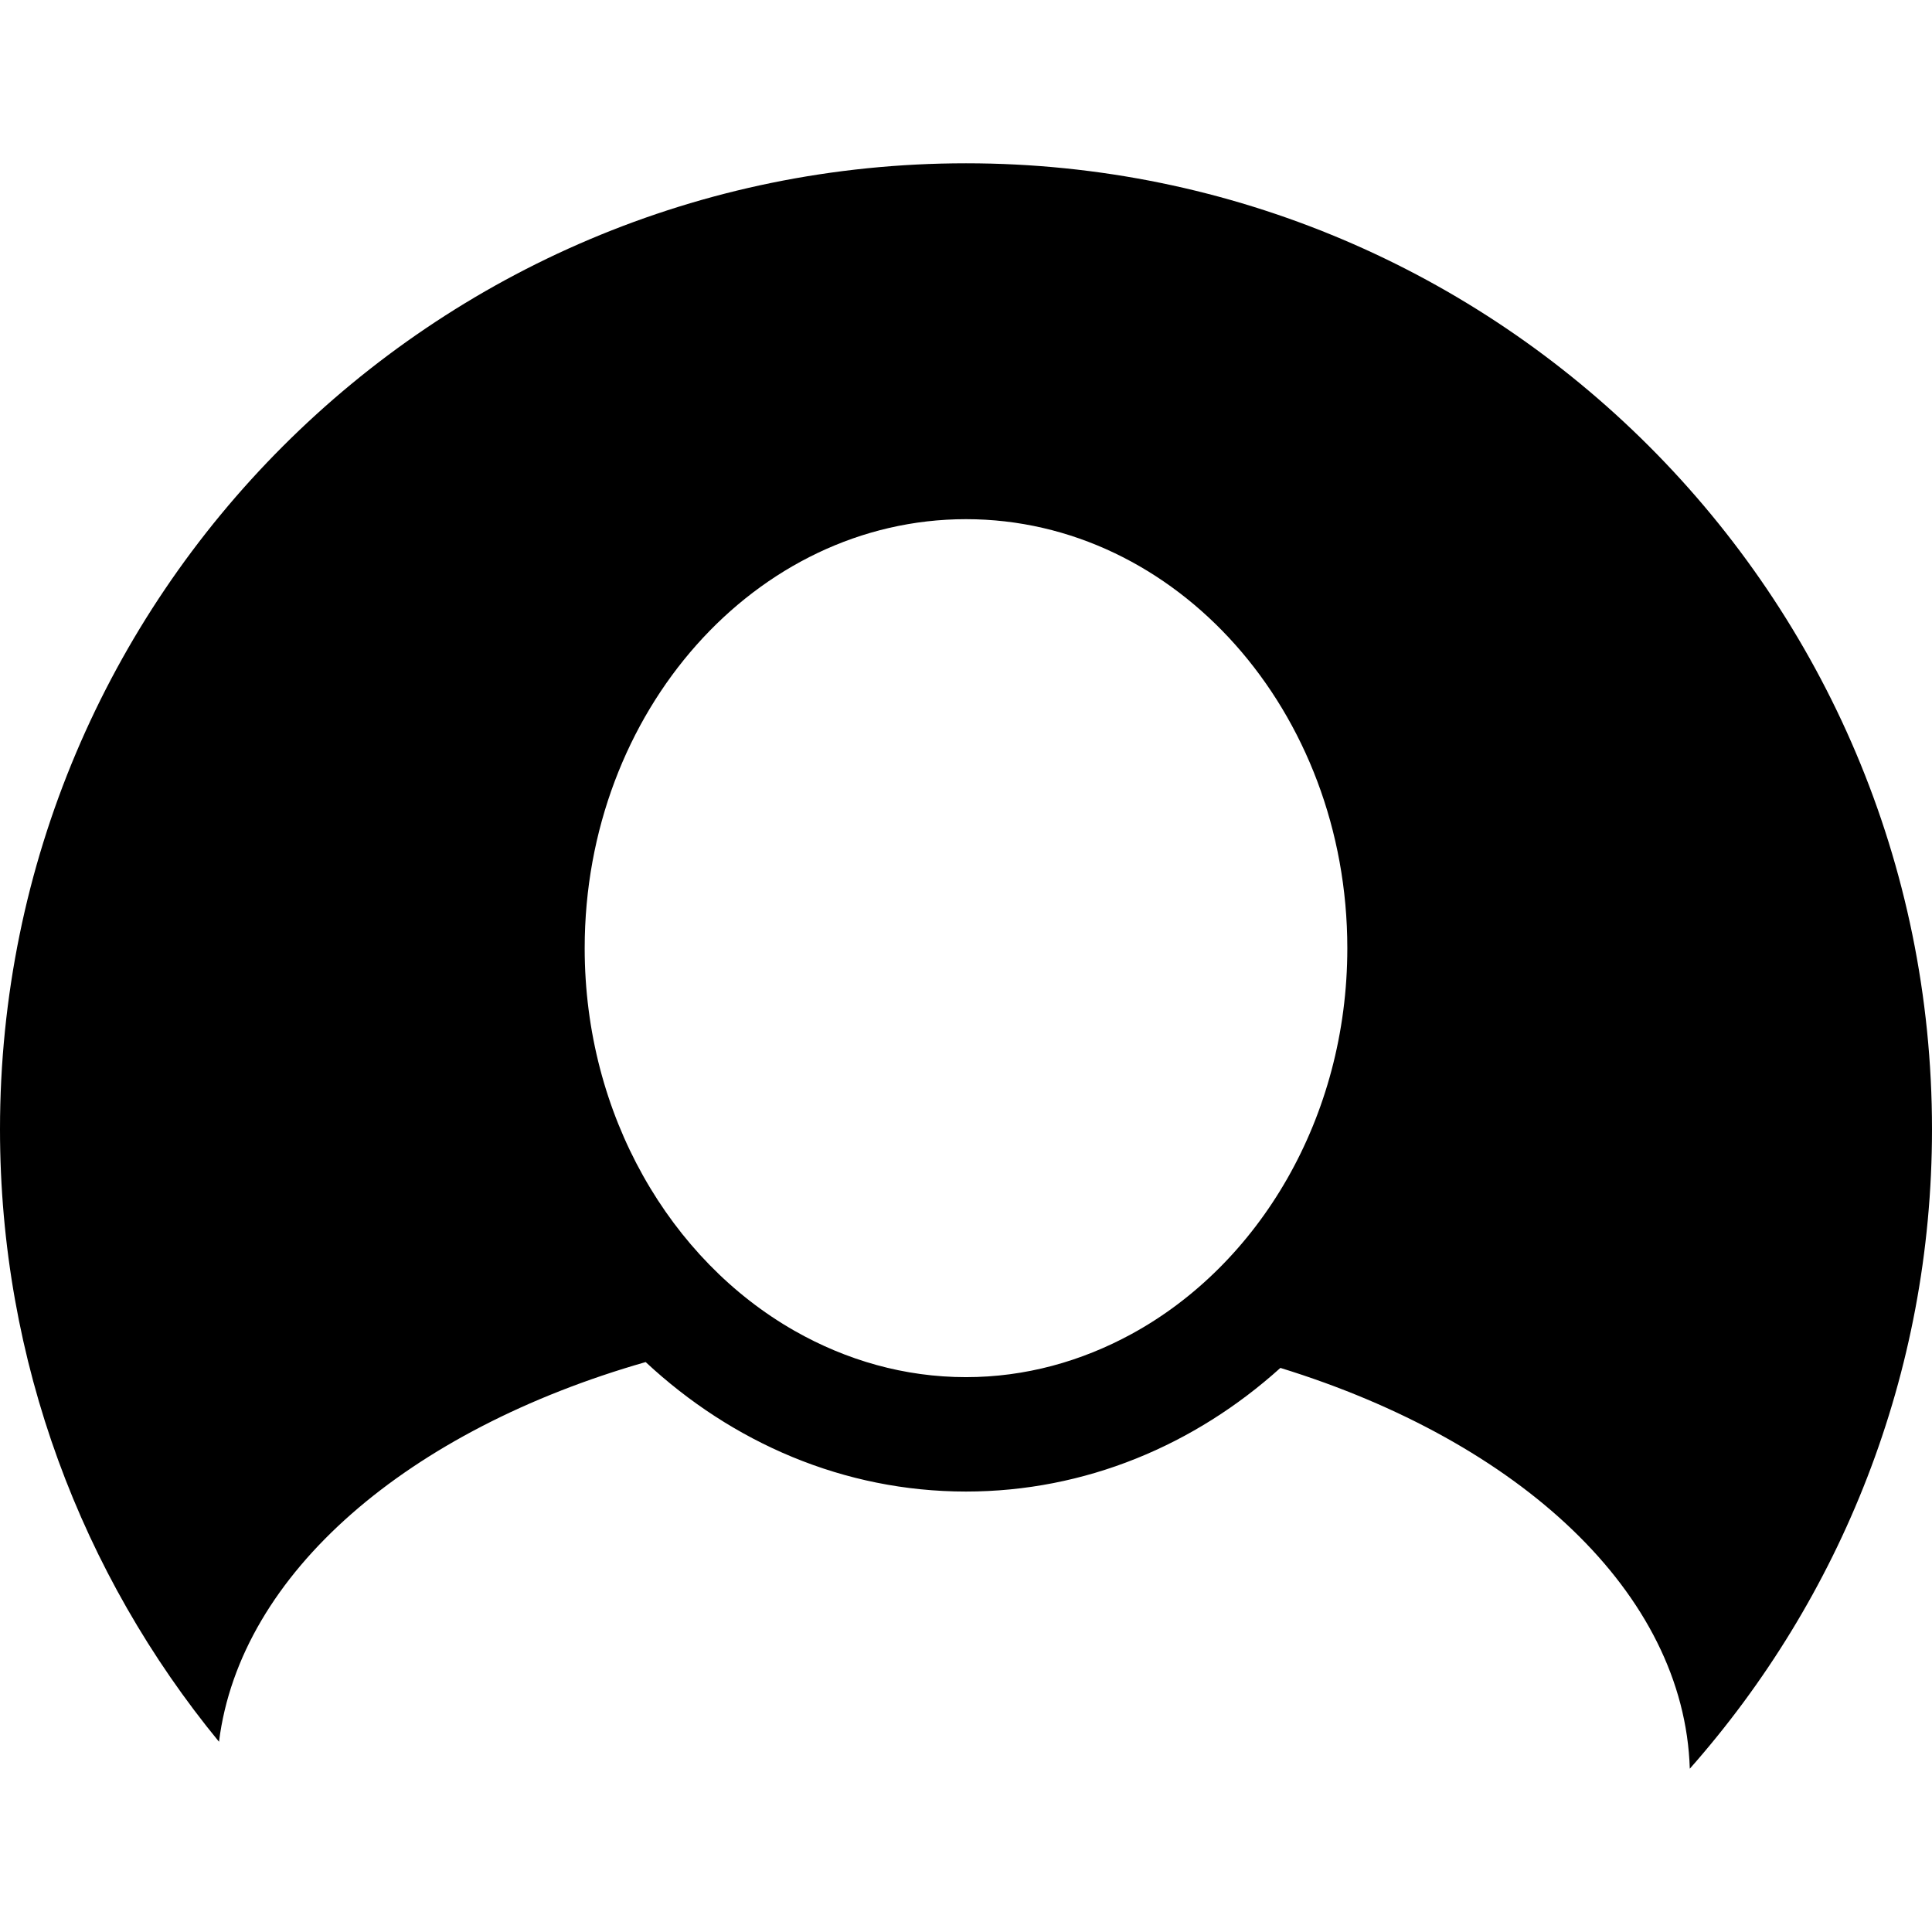
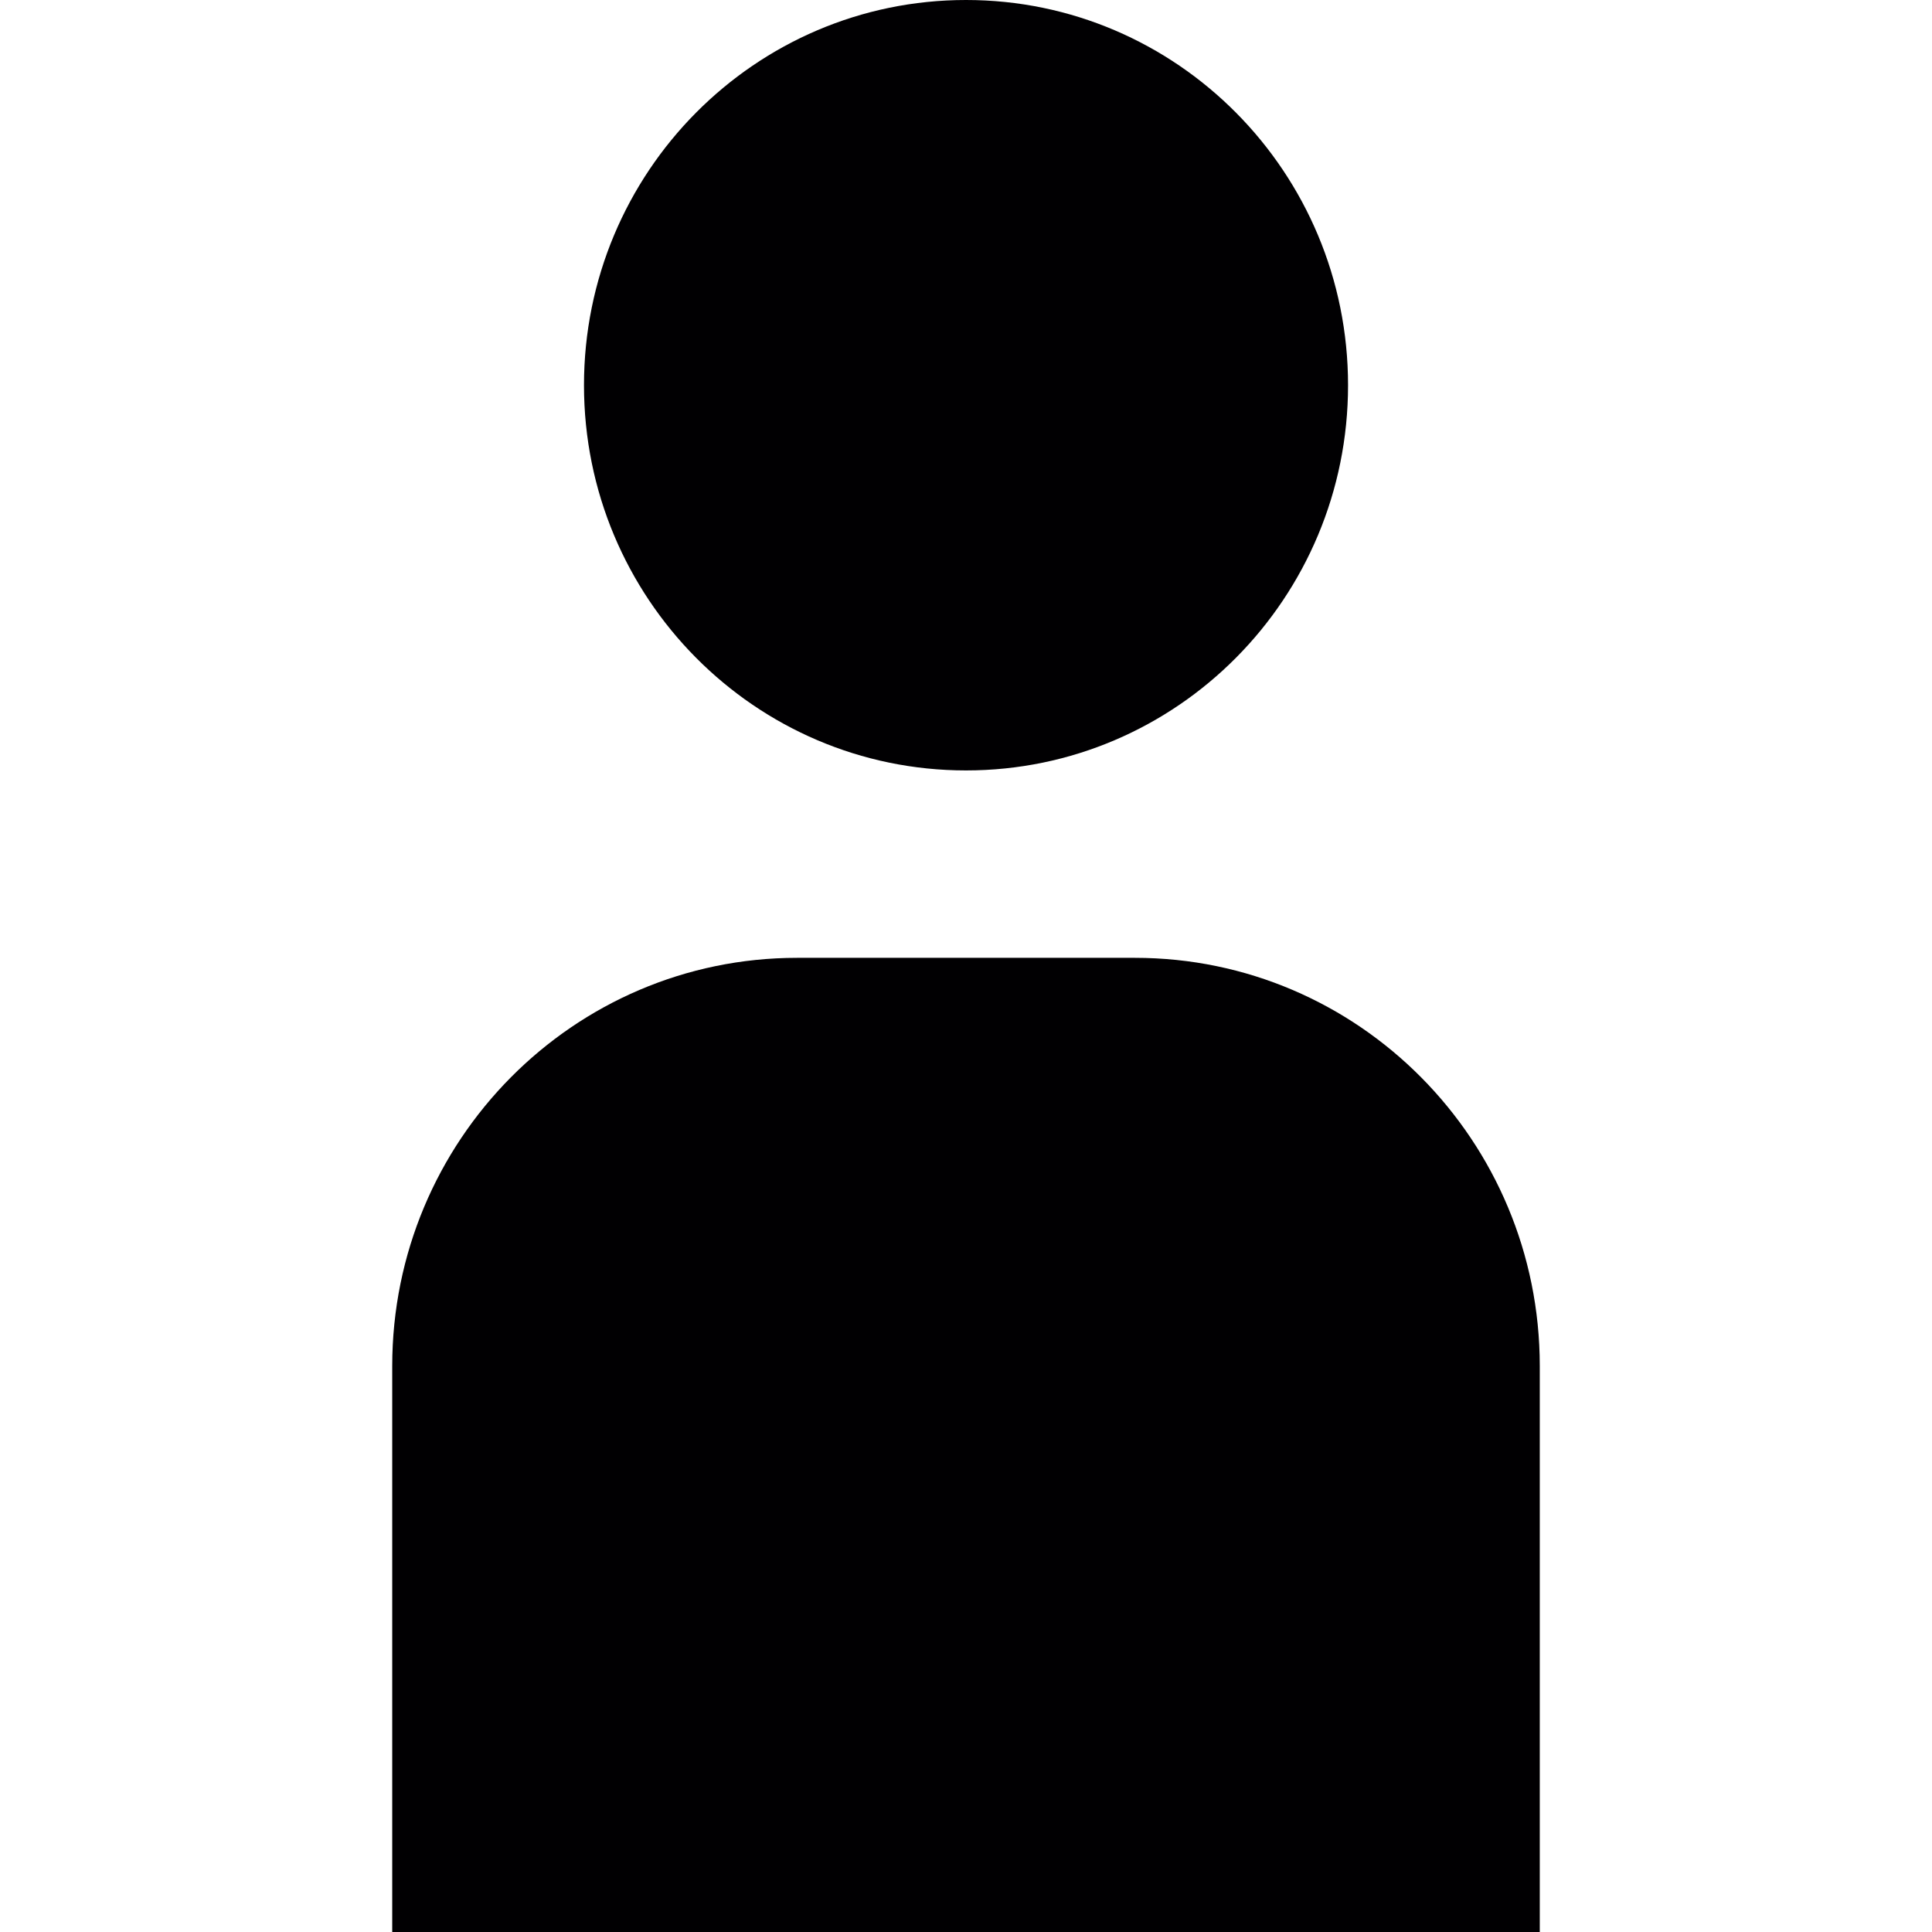
- <svg xmlns="http://www.w3.org/2000/svg" fill="#000000" version="1.1" id="Capa_1" width="800px" height="800px" viewBox="0 0 311.541 311.541" xml:space="preserve">
+ <svg xmlns="http://www.w3.org/2000/svg" height="800px" width="800px" version="1.1" id="Capa_1" viewBox="0 0 60.671 60.671" xml:space="preserve">
  <g>
    <g>
-       <path d="M155.771,26.331C69.74,26.331,0,96.071,0,182.102c0,37.488,13.25,71.883,35.314,98.761    c3.404-27.256,30.627-50.308,68.8-61.225c13.946,12.994,31.96,20.878,51.656,20.878c19.233,0,36.894-7.487,50.698-19.936    c38.503,11.871,65.141,36.27,66.017,64.63c24.284-27.472,39.056-63.555,39.056-103.108    C311.541,96.071,241.801,26.331,155.771,26.331z M155.771,222.069c-9.944,0-19.314-2.732-27.634-7.464    c-20.05-11.409-33.855-34.756-33.855-61.711c0-38.143,27.583-69.176,61.489-69.176c33.909,0,61.489,31.033,61.489,69.176    c0,27.369-14.237,51.004-34.786,62.215C174.379,219.523,165.346,222.069,155.771,222.069z" />
+       <ellipse style="fill:#010002;" cx="30.336" cy="12.097" rx="11.997" ry="12.097" />
+       <path style="fill:#010002;" d="M35.64,30.079H25.031c-7.021,0-12.714,5.739-12.714,12.821v17.771h36.037V42.9    C48.354,35.818,42.661,30.079,35.64,30.079z" />
    </g>
  </g>
</svg>
